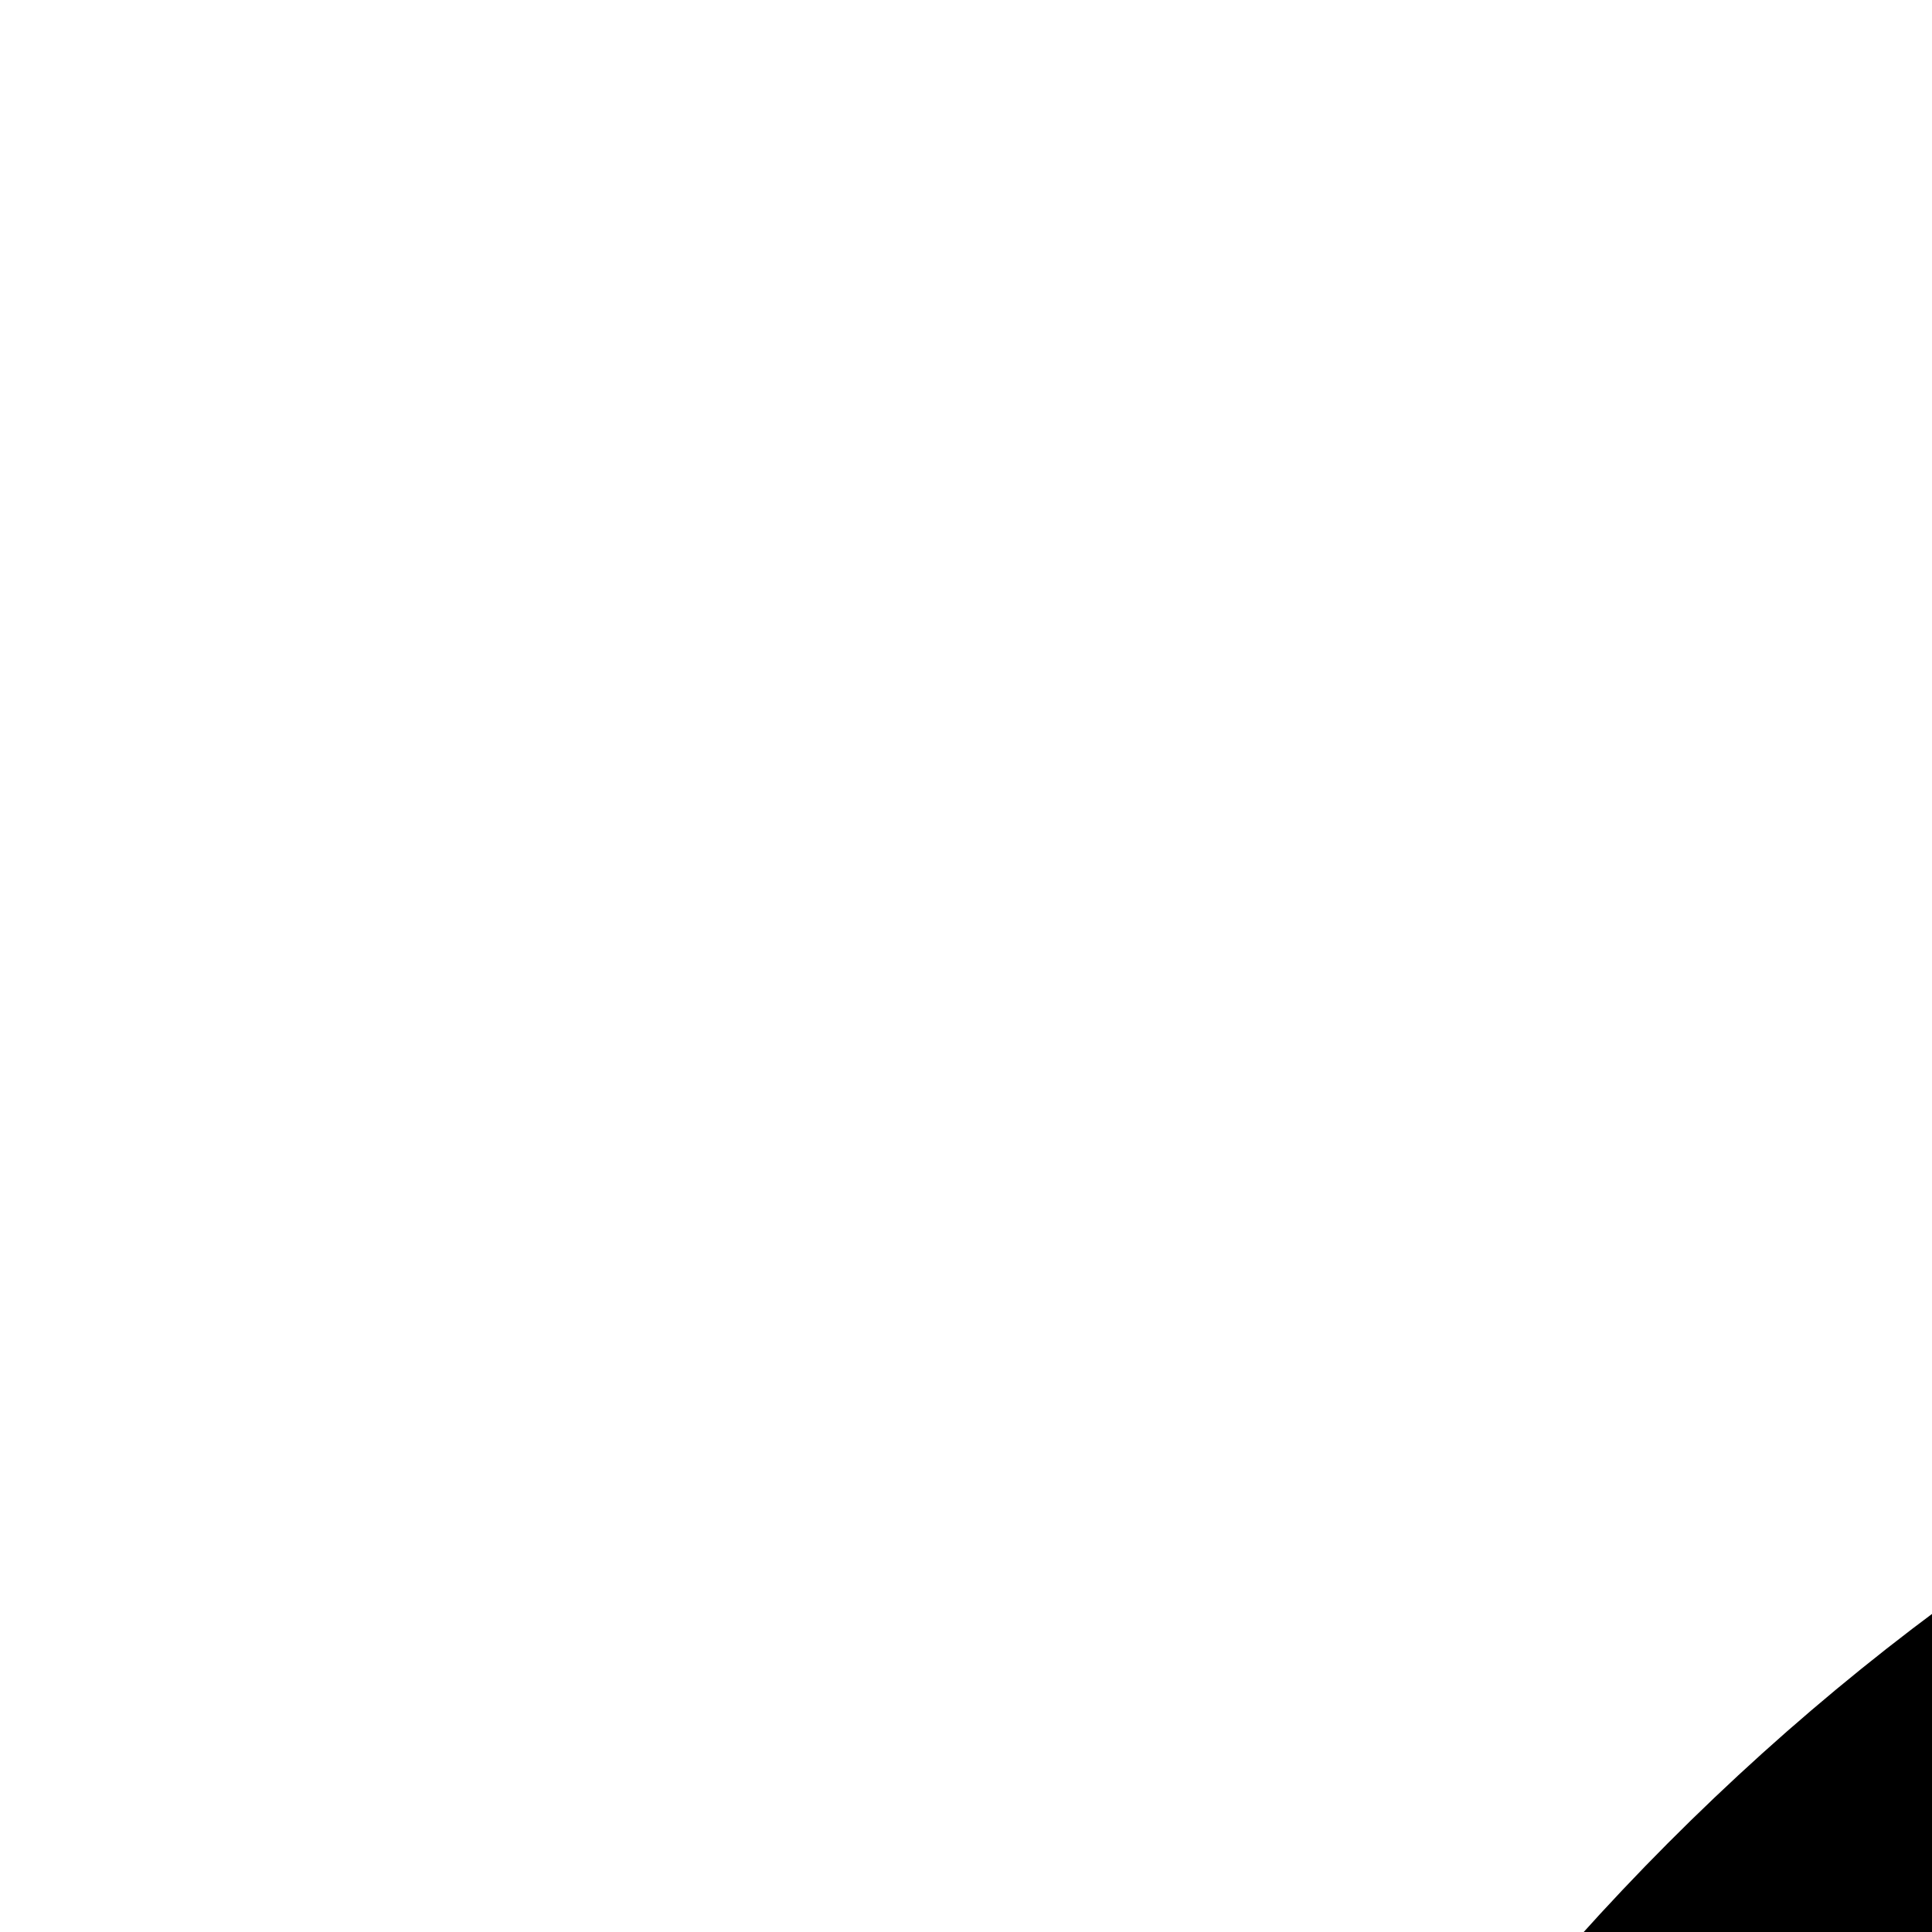
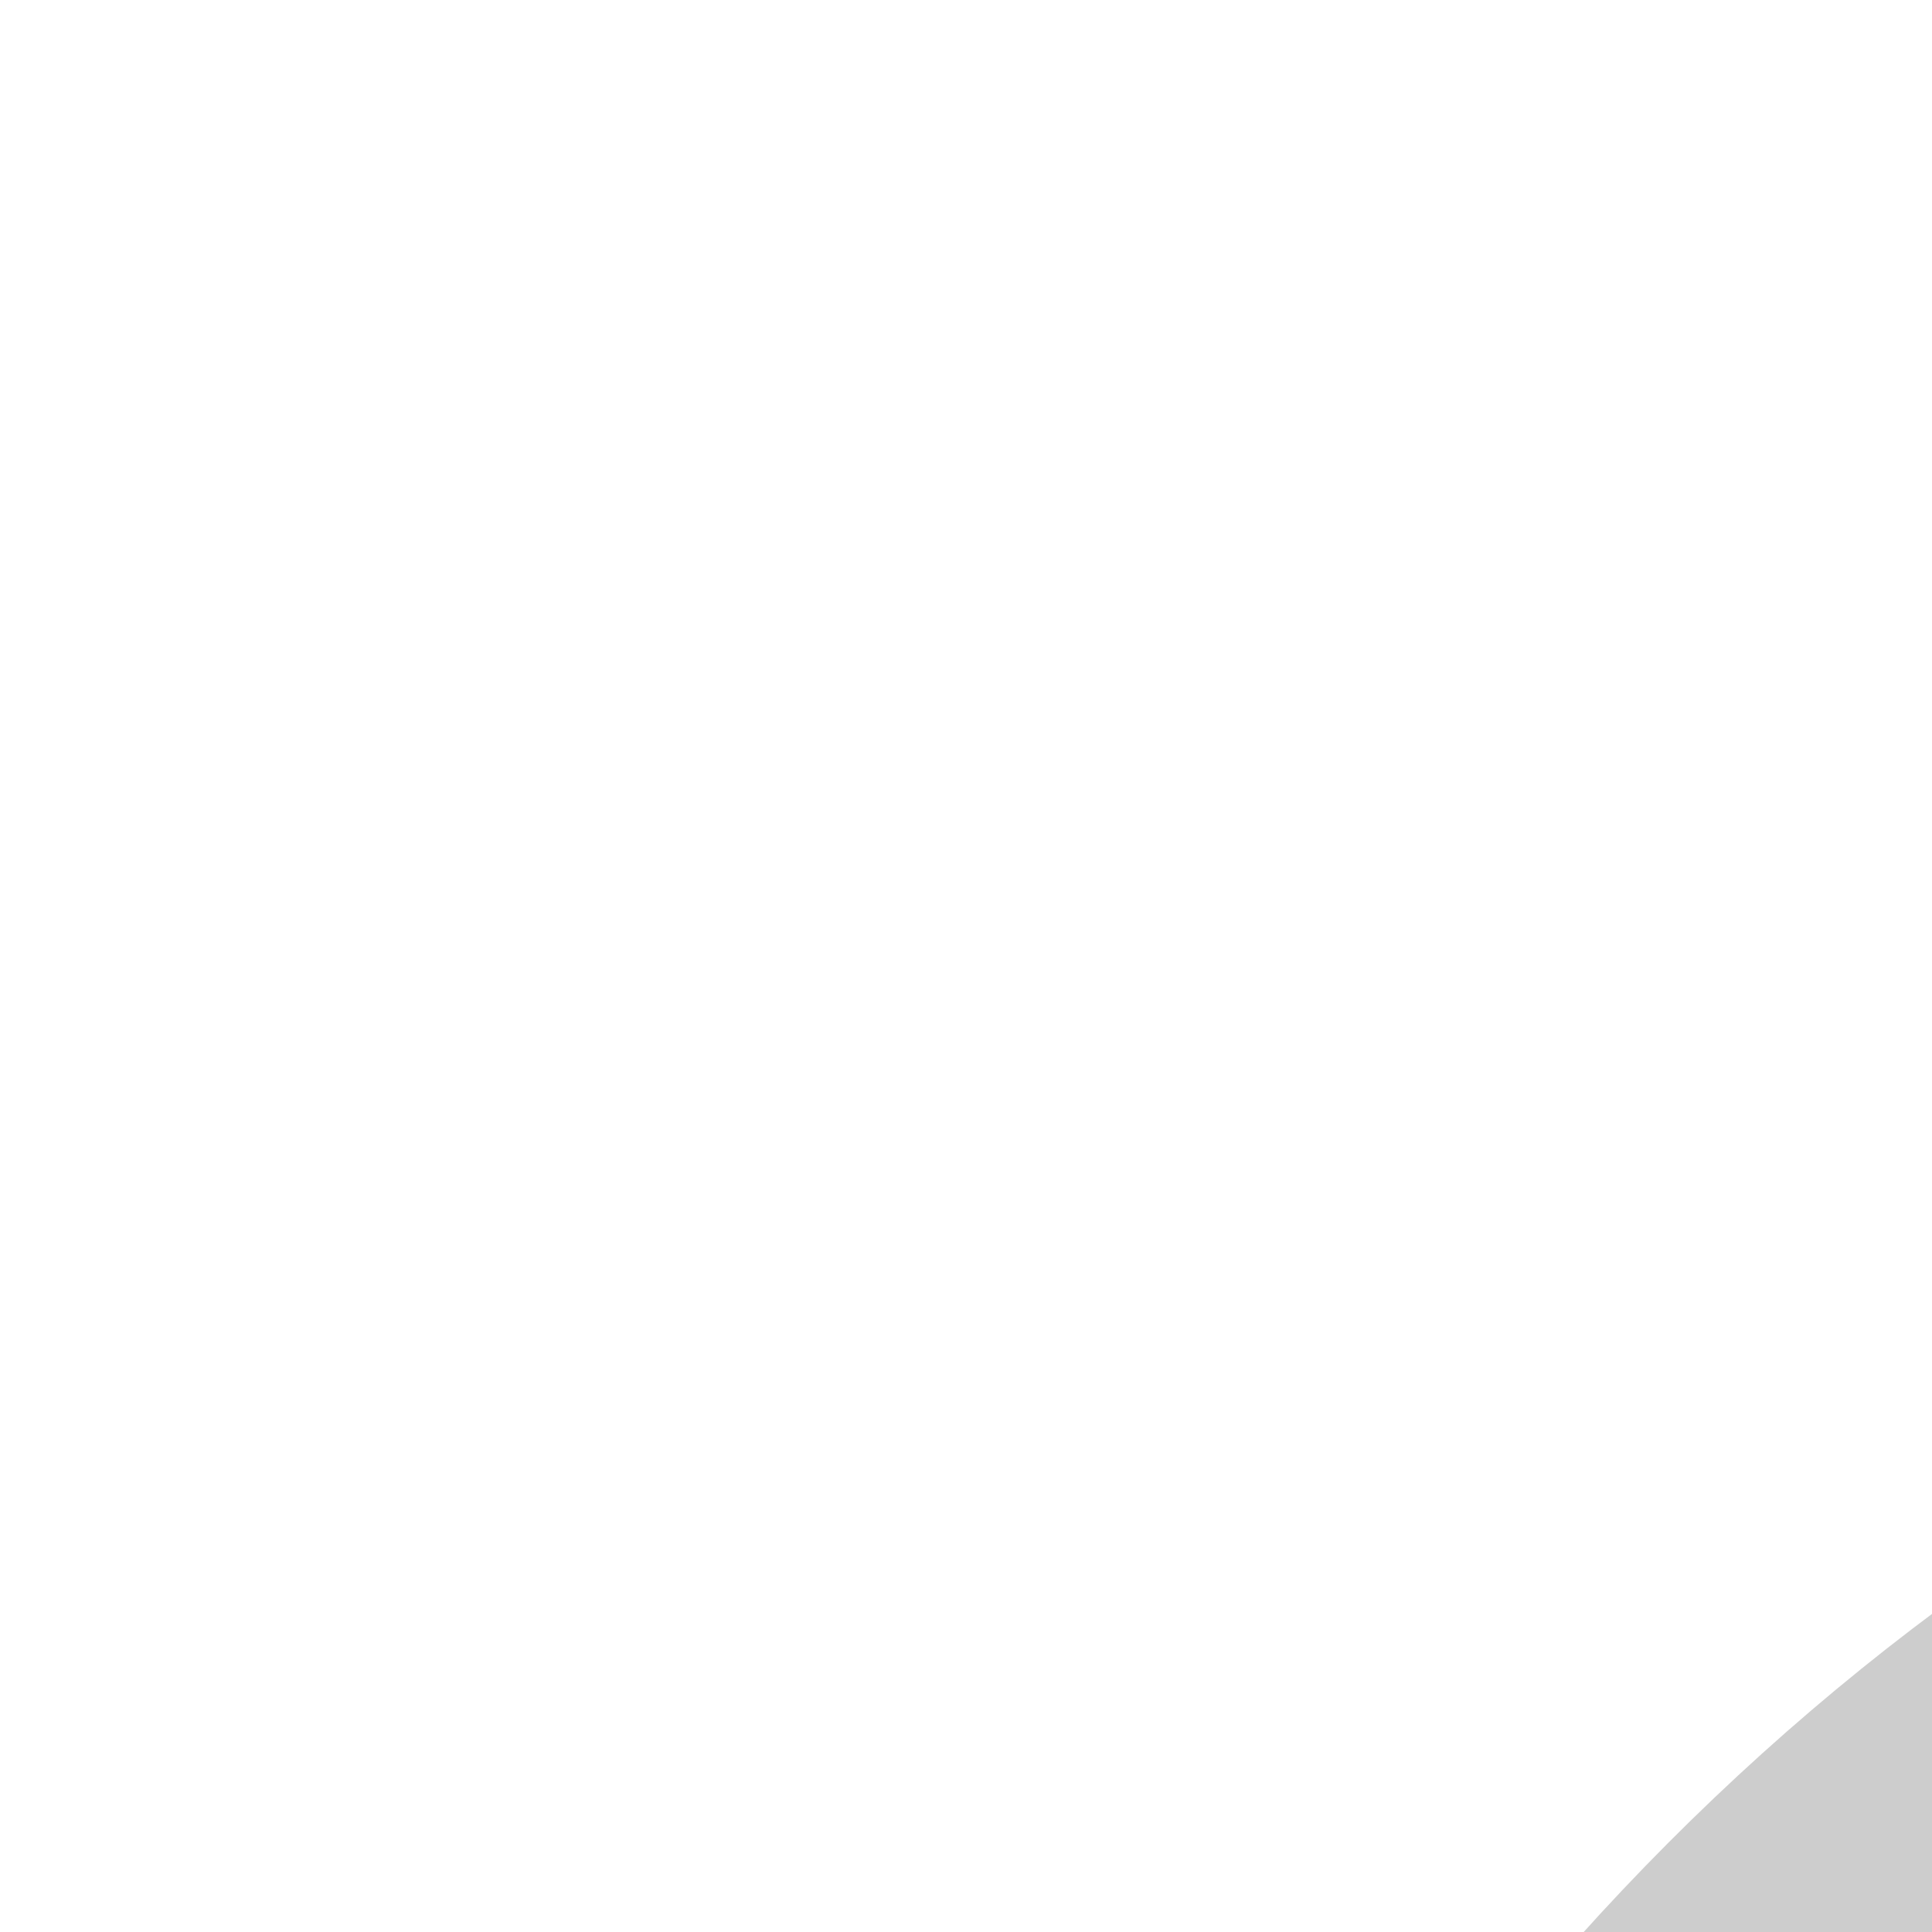
<svg xmlns="http://www.w3.org/2000/svg" t="1701766854558" class="icon" viewBox="0 0 1024= 1024" version="1.1" p-id="1454" width="200" height="200">
-   <path d="M667.787 117.333C832.864 117.333 938.667 249.707 938.667 427.861c0 138.251-125.099 290.507-371.573 461.589a96.768 96.768 0 0 1-110.187 0C210.432 718.368 85.333 566.112 85.333 427.861 85.333 249.707 191.136 117.333 356.213 117.333c59.616 0 100.053 20.832 155.787 68.096C567.744 138.176 608.171 117.333 667.787 117.333z" p-id="1455" />
+   <path d="M667.787 117.333C832.864 117.333 938.667 249.707 938.667 427.861c0 138.251-125.099 290.507-371.573 461.589a96.768 96.768 0 0 1-110.187 0C210.432 718.368 85.333 566.112 85.333 427.861 85.333 249.707 191.136 117.333 356.213 117.333c59.616 0 100.053 20.832 155.787 68.096C567.744 138.176 608.171 117.333 667.787 117.333z" p-id="1455" fill="#cdcdcd" />
</svg>
